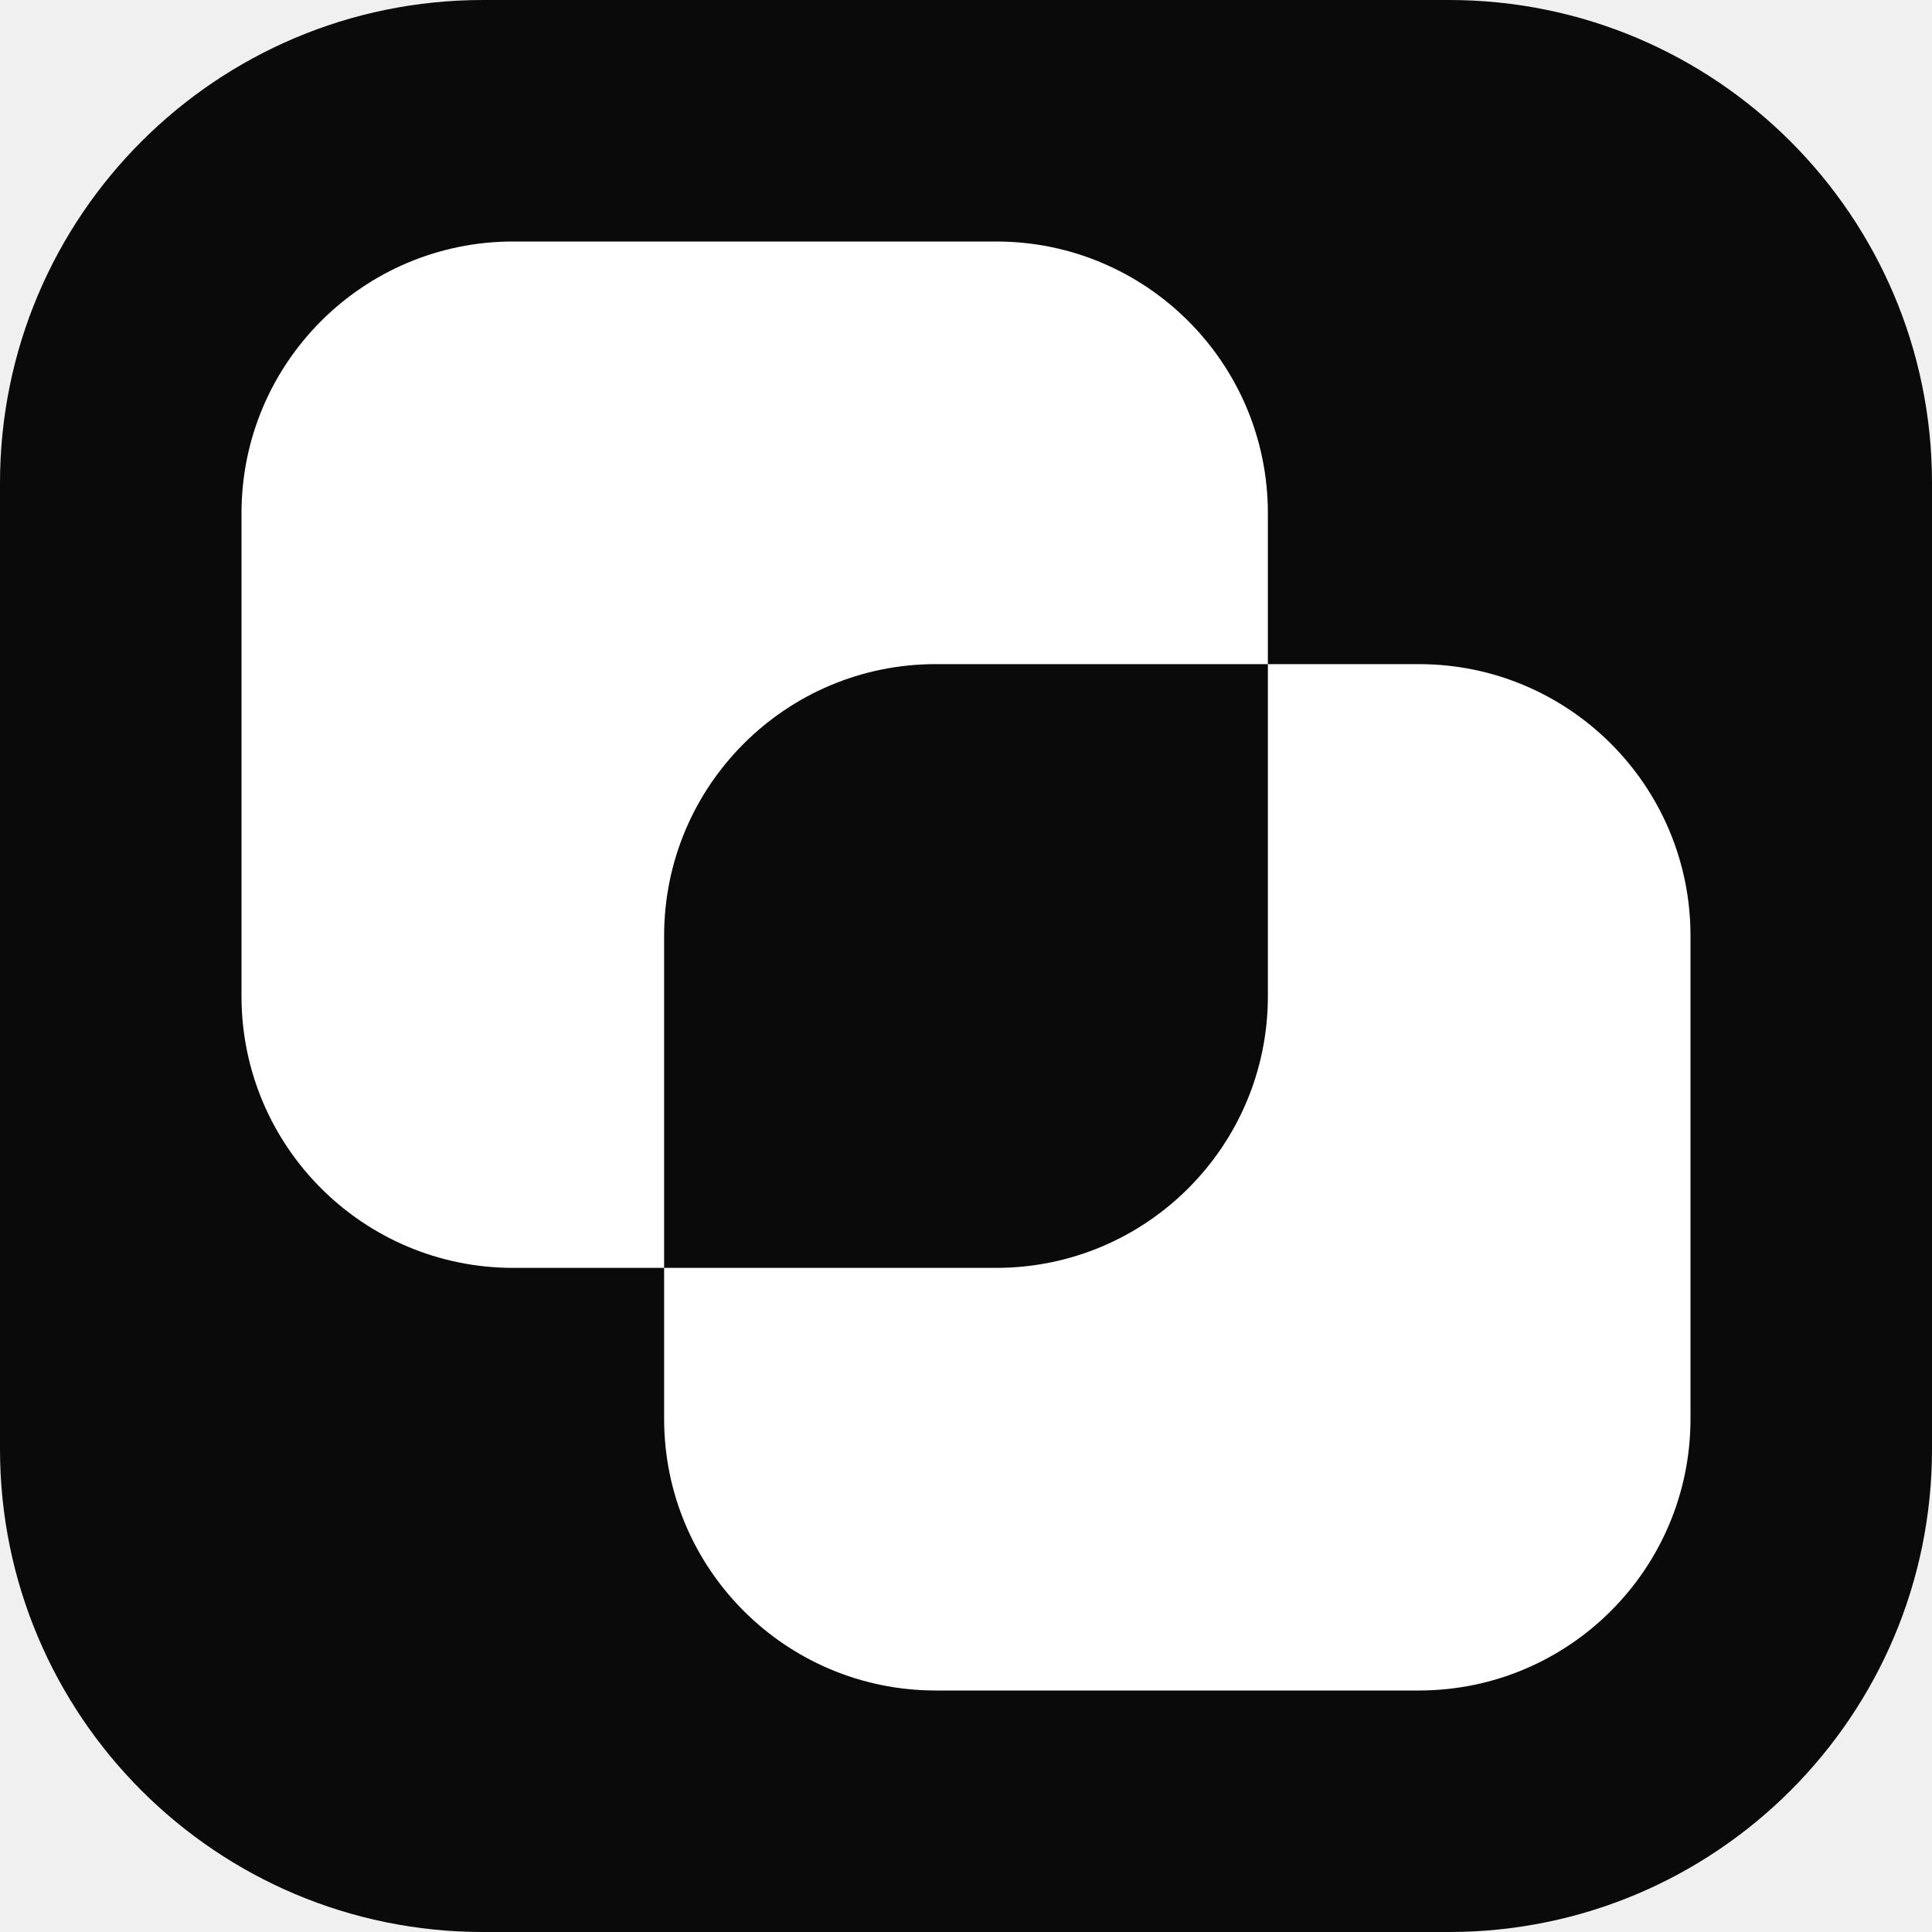
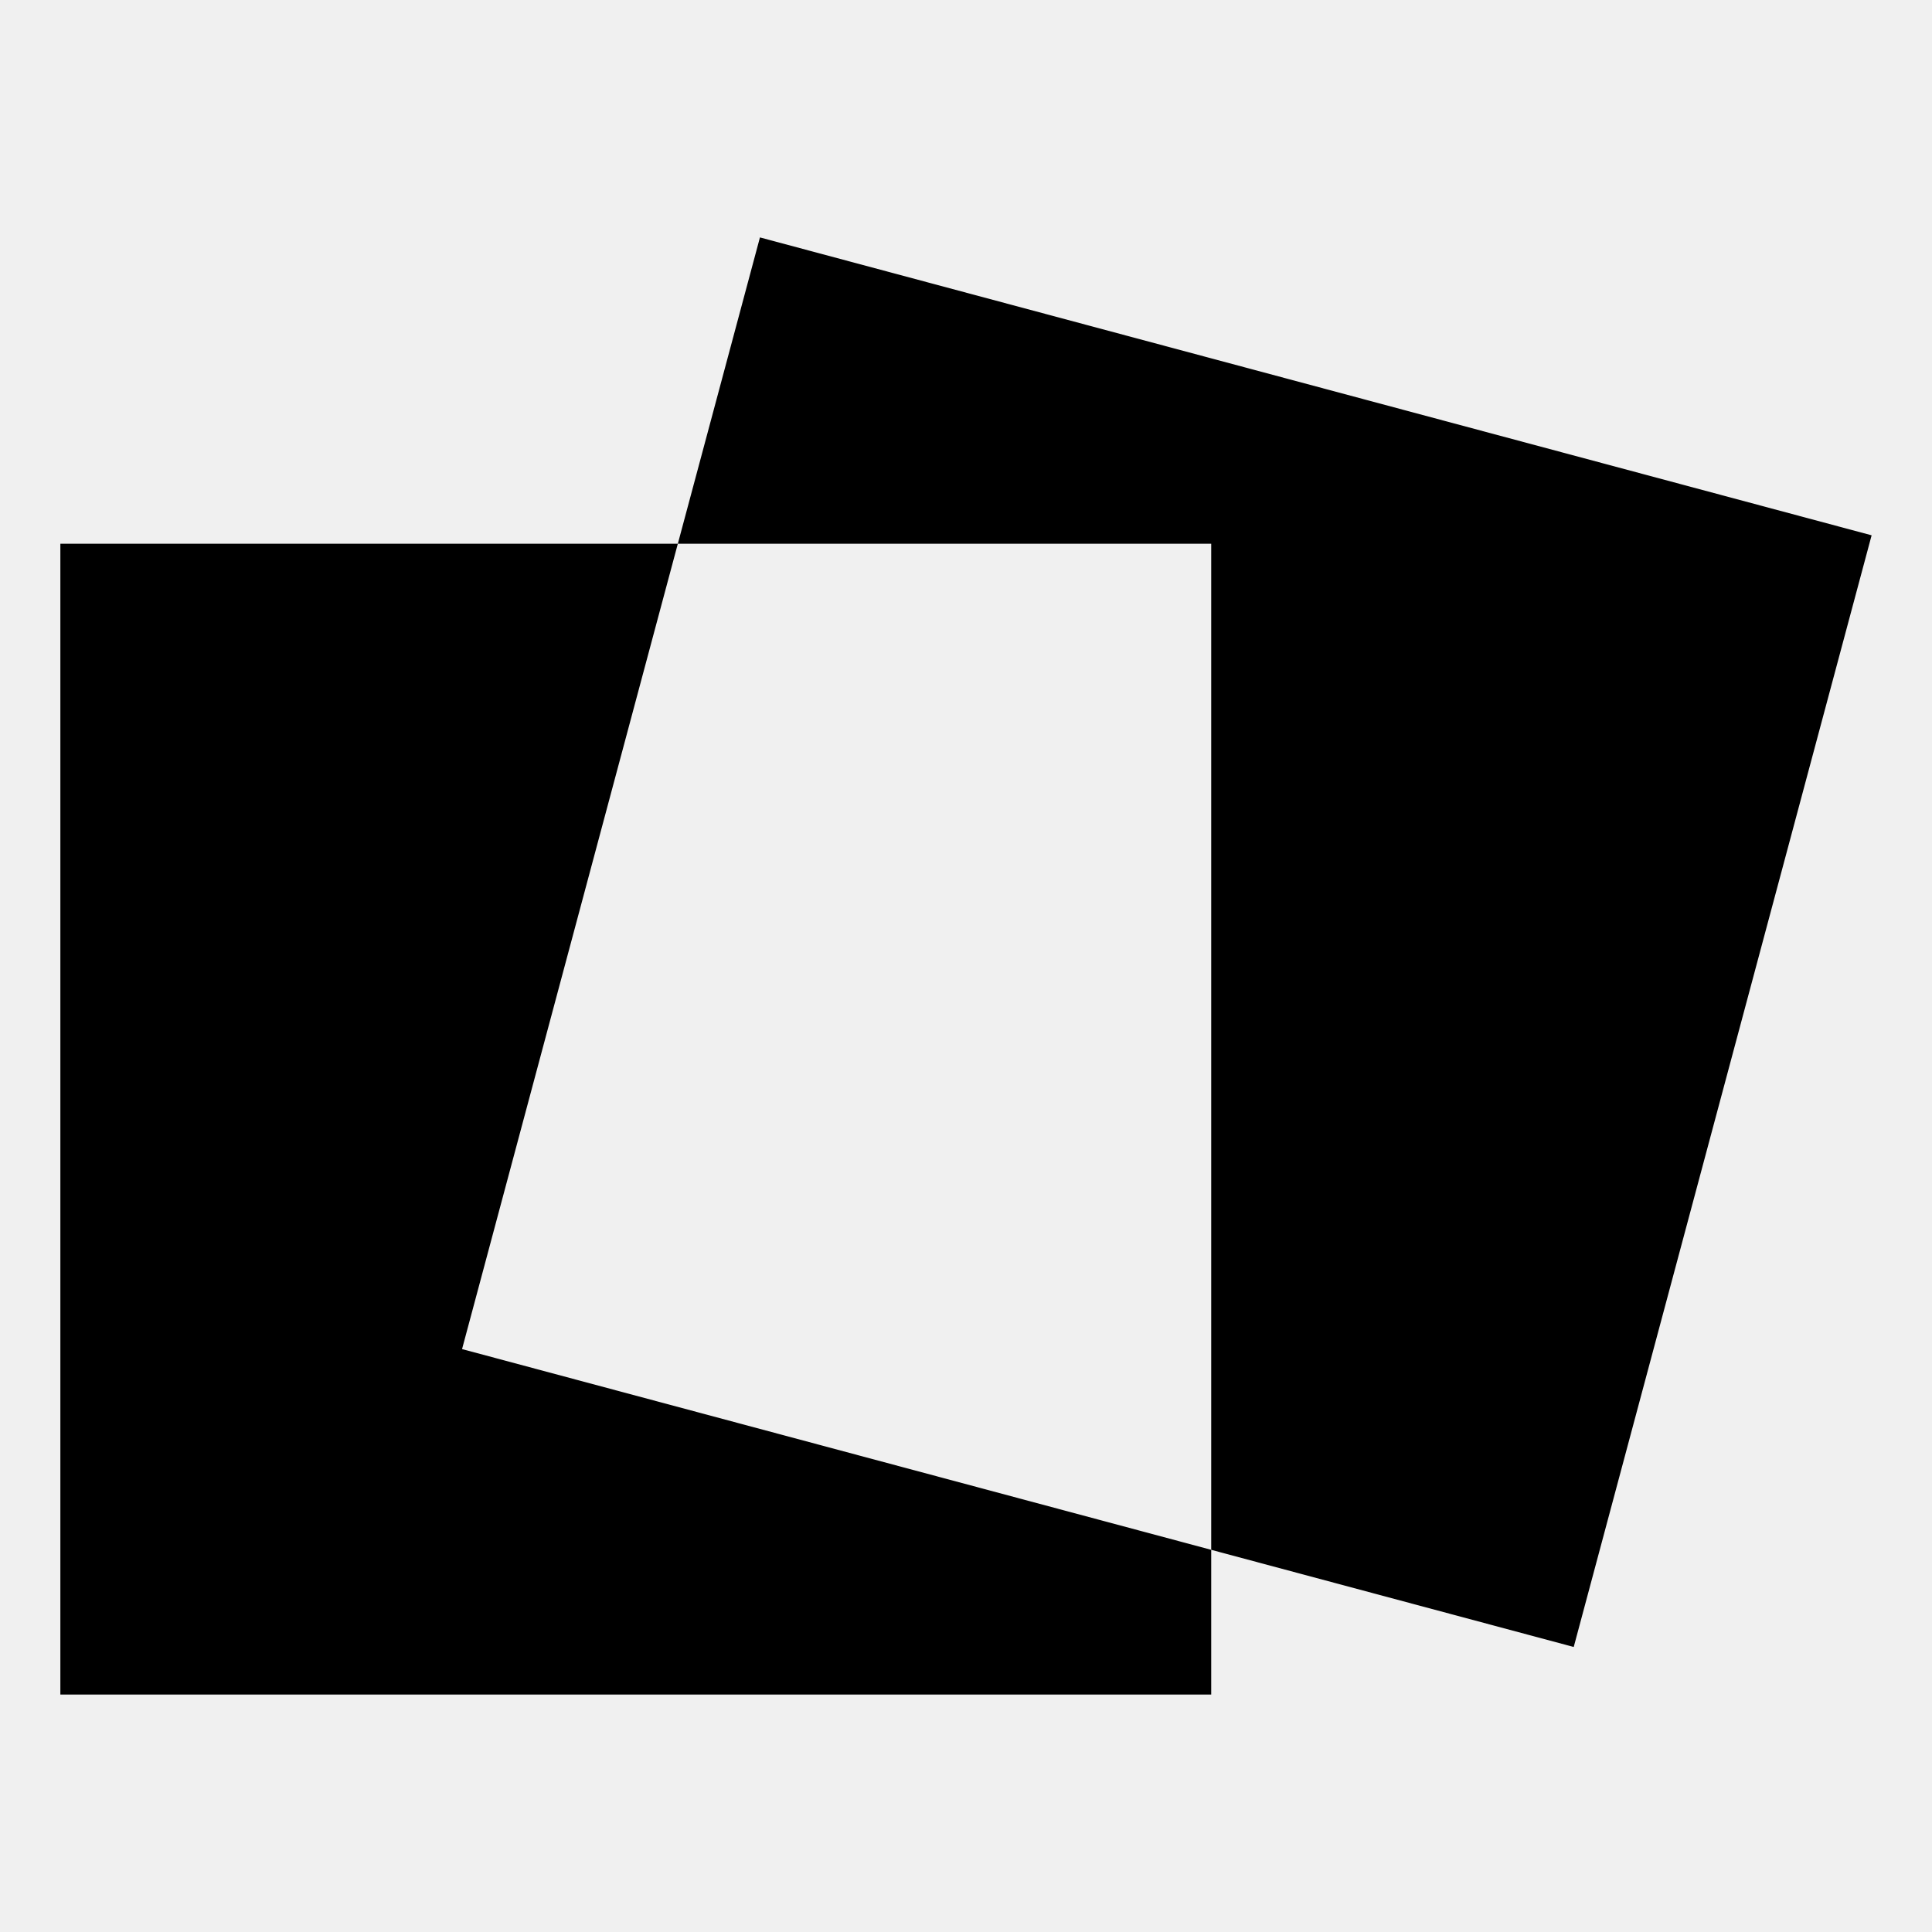
- <svg xmlns="http://www.w3.org/2000/svg" viewBox="0 0 32 32" fill="none">
-   <rect width="32" height="32" rx="8" fill="#0a0a0a" />
-   <path fill="#ffffff" fill-rule="evenodd" d="M8.5 4h8.0a4.5 4.5 0 0 1 4.5 4.5v8.0a4.5 4.5 0 0 1 -4.5 4.5h-8.0a4.5 4.5 0 0 1 -4.5 -4.5v-8.0a4.5 4.5 0 0 1 4.5 -4.5zM15.5 11h8.0a4.5 4.5 0 0 1 4.5 4.5v8.0a4.5 4.5 0 0 1 -4.5 4.5h-8.0a4.5 4.5 0 0 1 -4.5 -4.5v-8.0a4.5 4.5 0 0 1 4.5 -4.5z" />
+ <svg xmlns="http://www.w3.org/2000/svg" viewBox="0 0 64 64">
+   <style>path{fill:#000}@media (prefers-color-scheme:dark){path{fill:#fff}}</style>
+   <g transform="translate(-3.191 -3.191) scale(0.73314)">
+     <path d="M7.08 28.92 L34.98 28.92 L25.23 65.31 L59.08 74.38 L59.08 80.92 L7.08 80.92Z" />
+     <path d="M38.69 15.08 L88.92 28.54 L75.46 78.77 L59.08 74.38 L59.08 28.92 L34.98 28.92Z" />
+   </g>
</svg>
